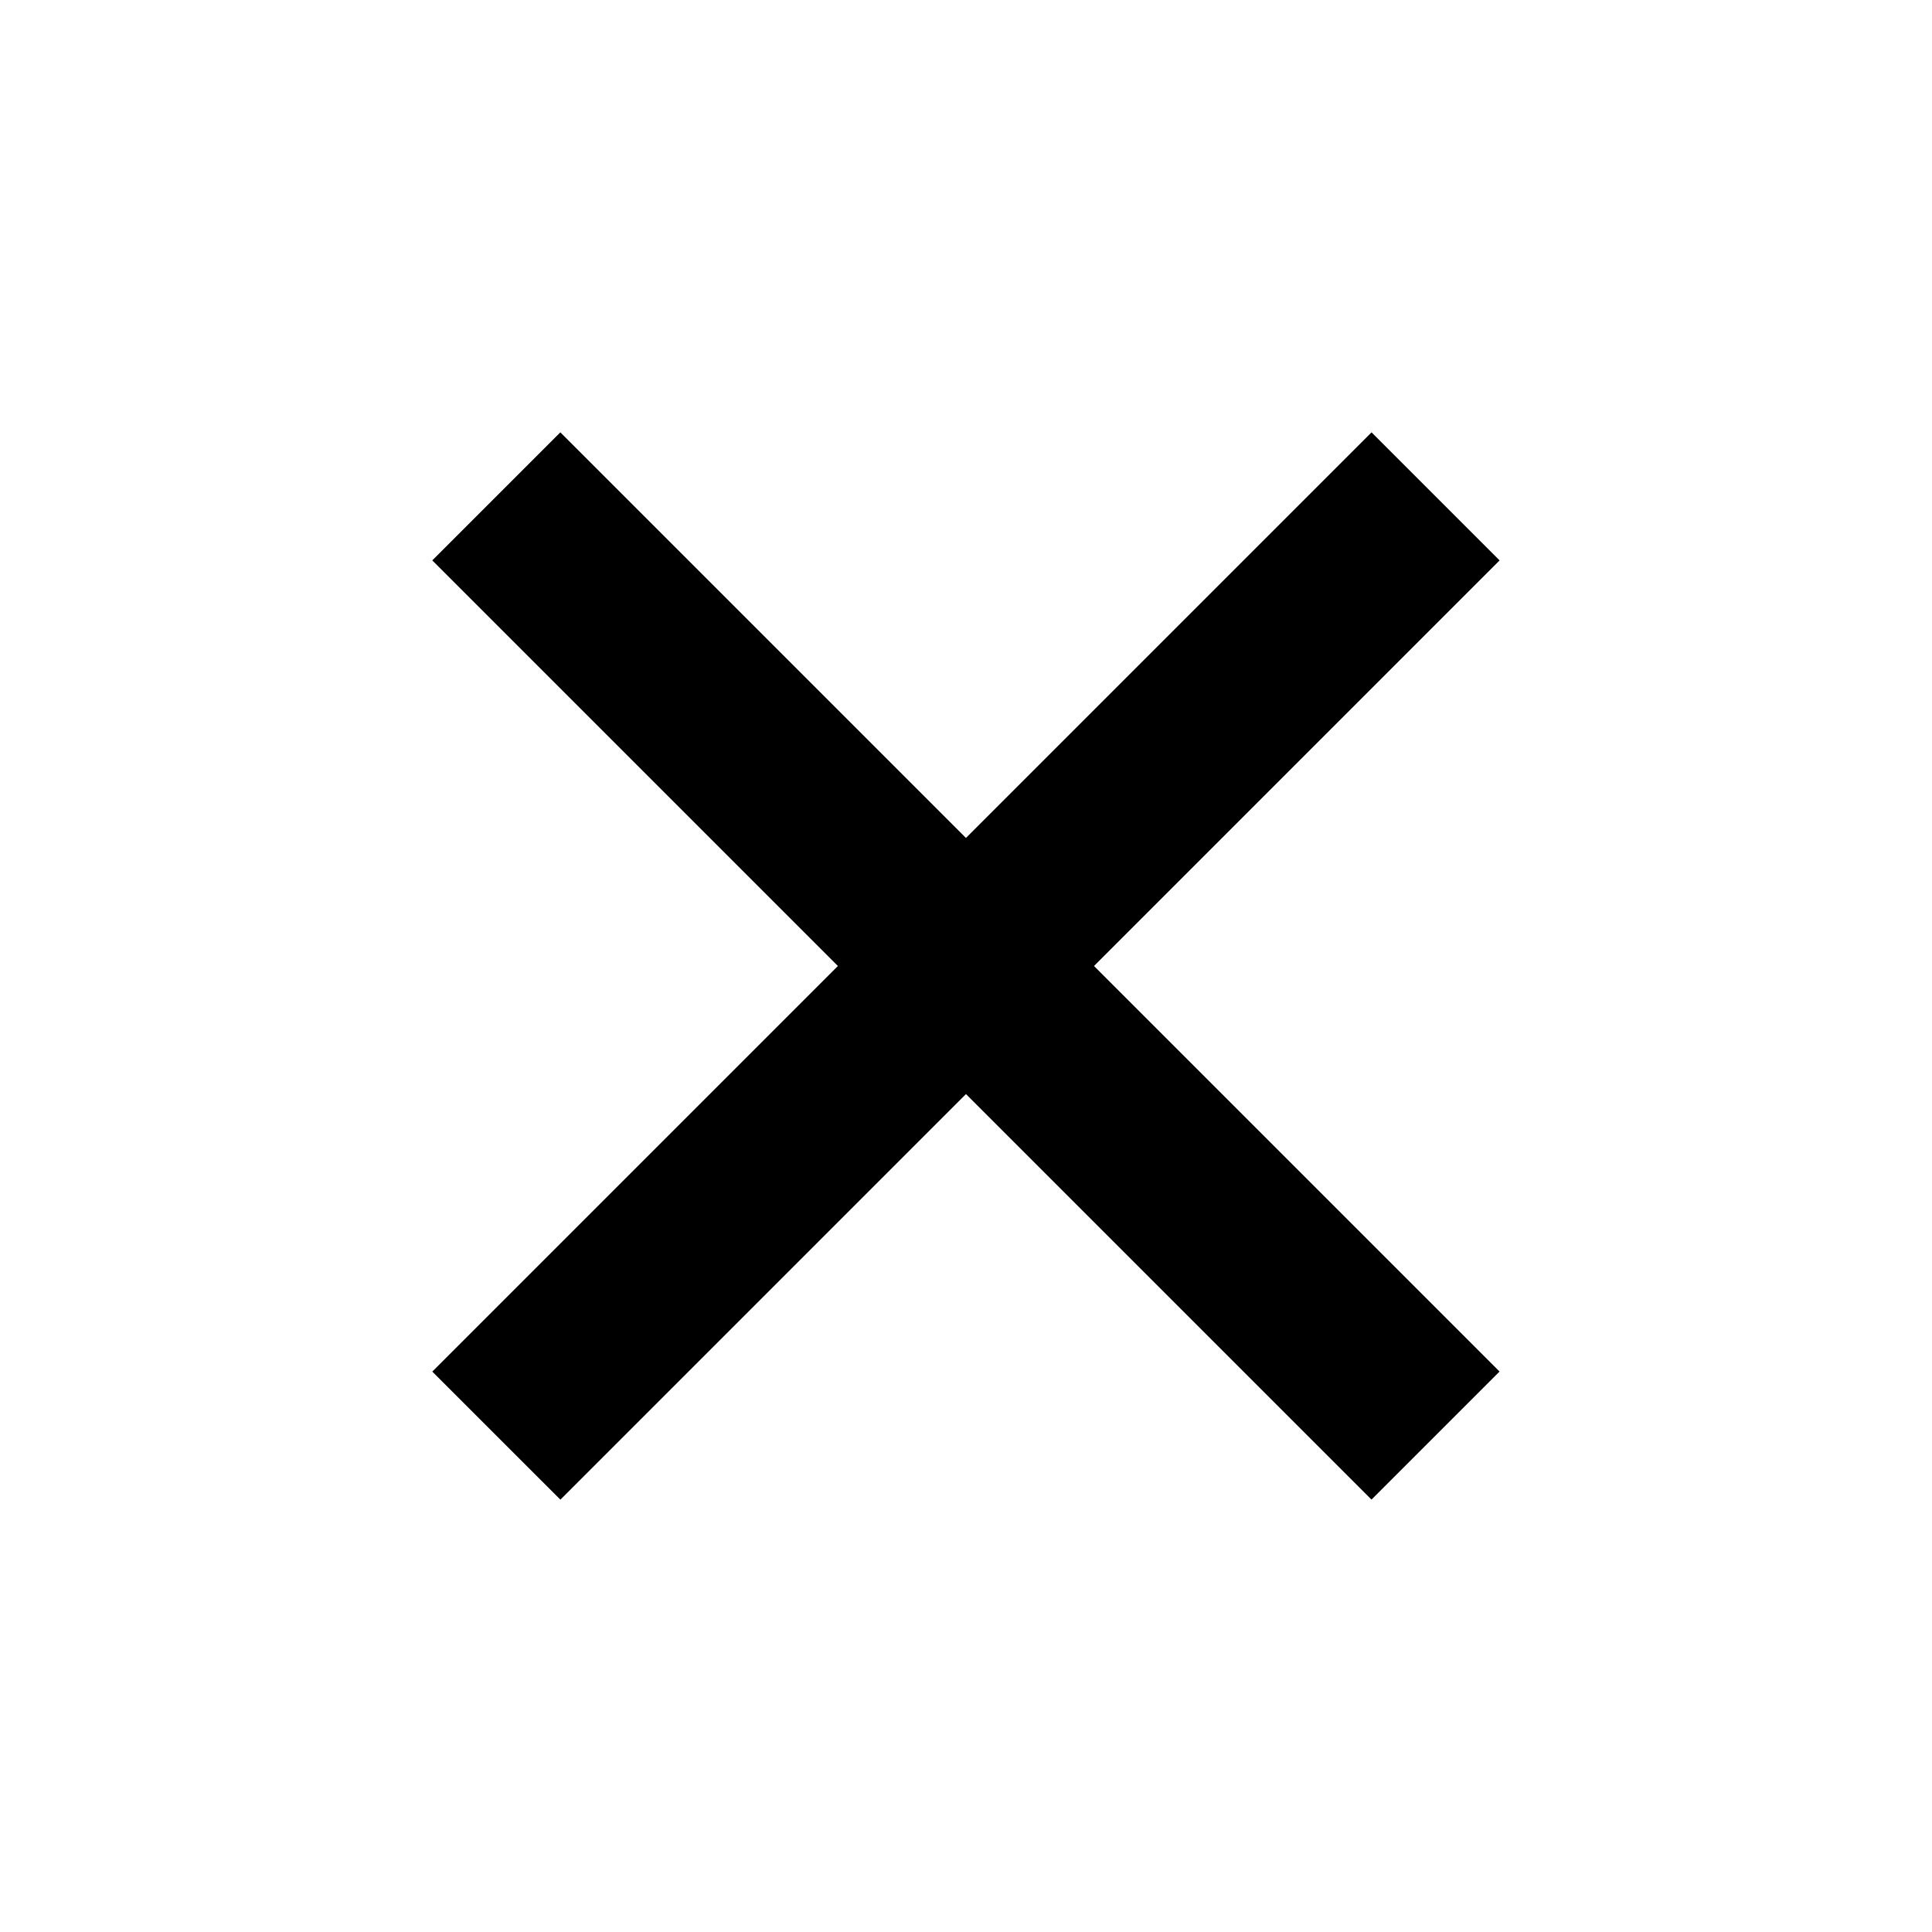
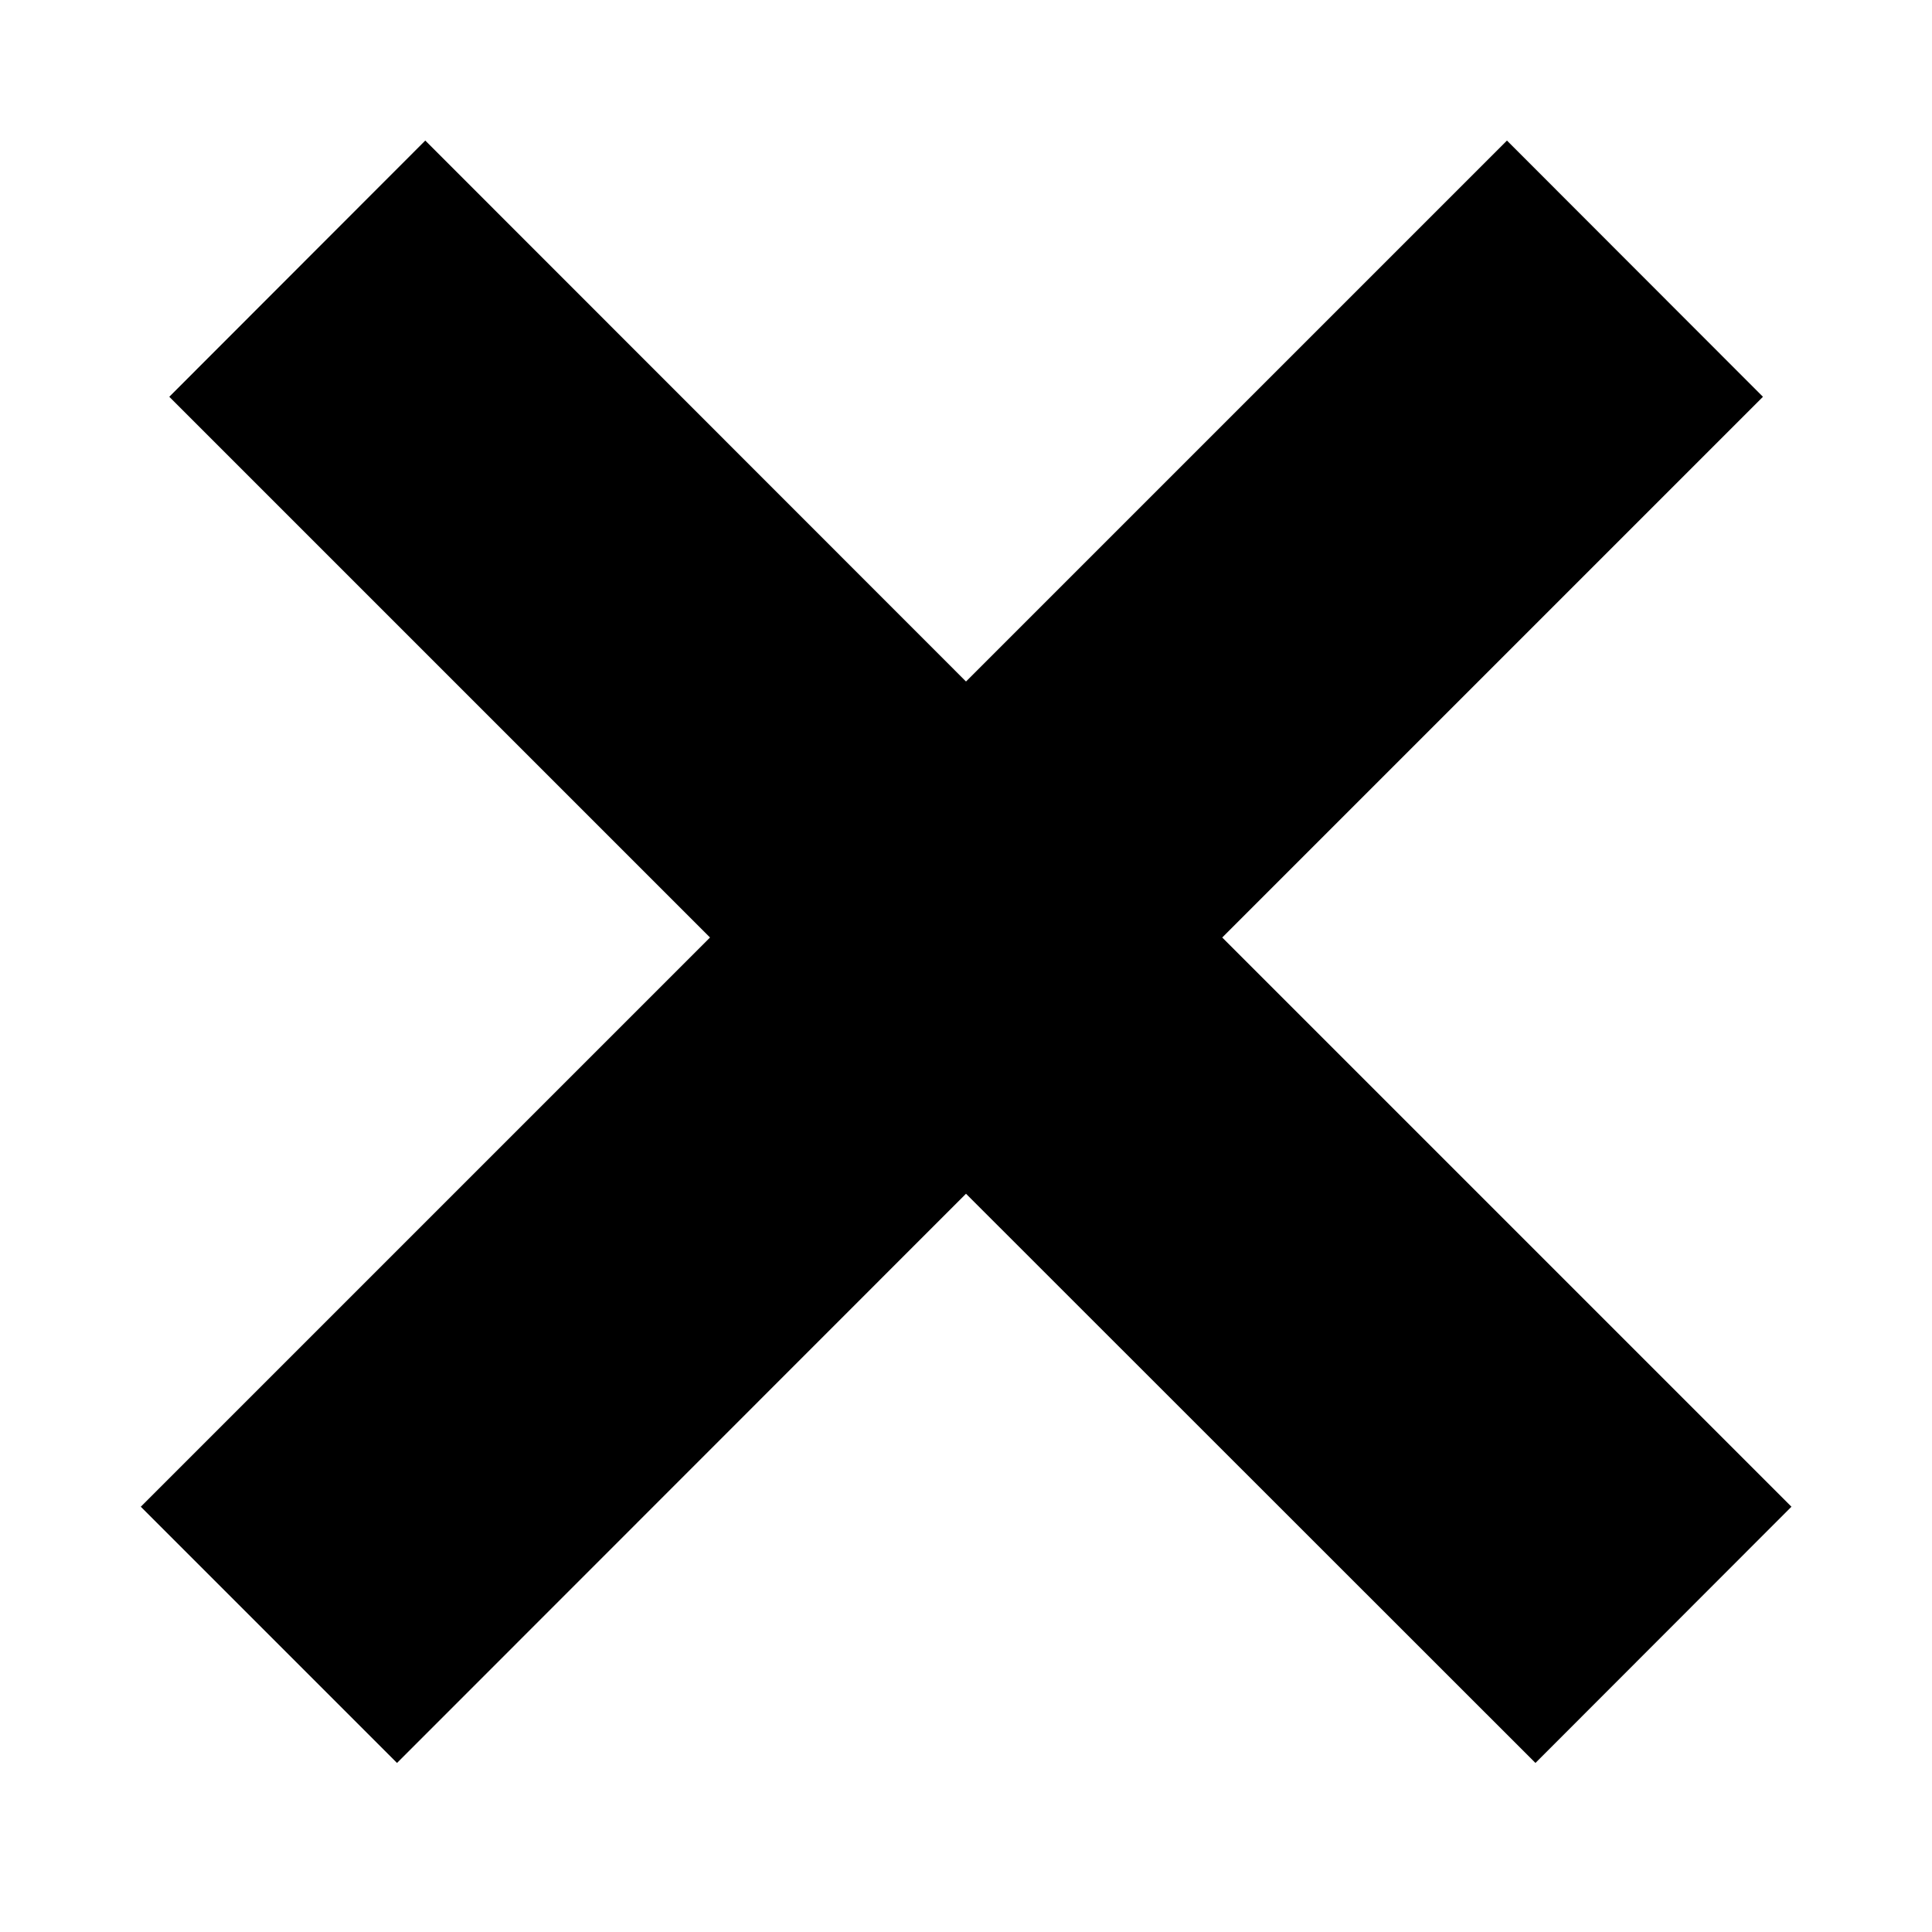
- <svg xmlns="http://www.w3.org/2000/svg" width="32" height="32" fill="#000">
-   <path d="M7.16 9.282l2.121-2.121 15.556 15.556-2.121 2.121z" />
-   <path d="M22.717 7.161l2.121 2.121L9.282 24.839 7.16 22.718z" />
+ <svg xmlns="http://www.w3.org/2000/svg" width="8" height="8" viewBox="0 0 8 8" fill="none">
+   <path fill-rule="evenodd" clip-rule="evenodd" d="M4 4.943L6.358 7.3L7.418 6.239L5.061 3.882L7.3 1.643L6.24 0.582L4 2.822L1.761 0.582L0.701 1.643L2.94 3.882L0.583 6.239L1.644 7.3L4 4.943Z" fill="black" />
</svg>
